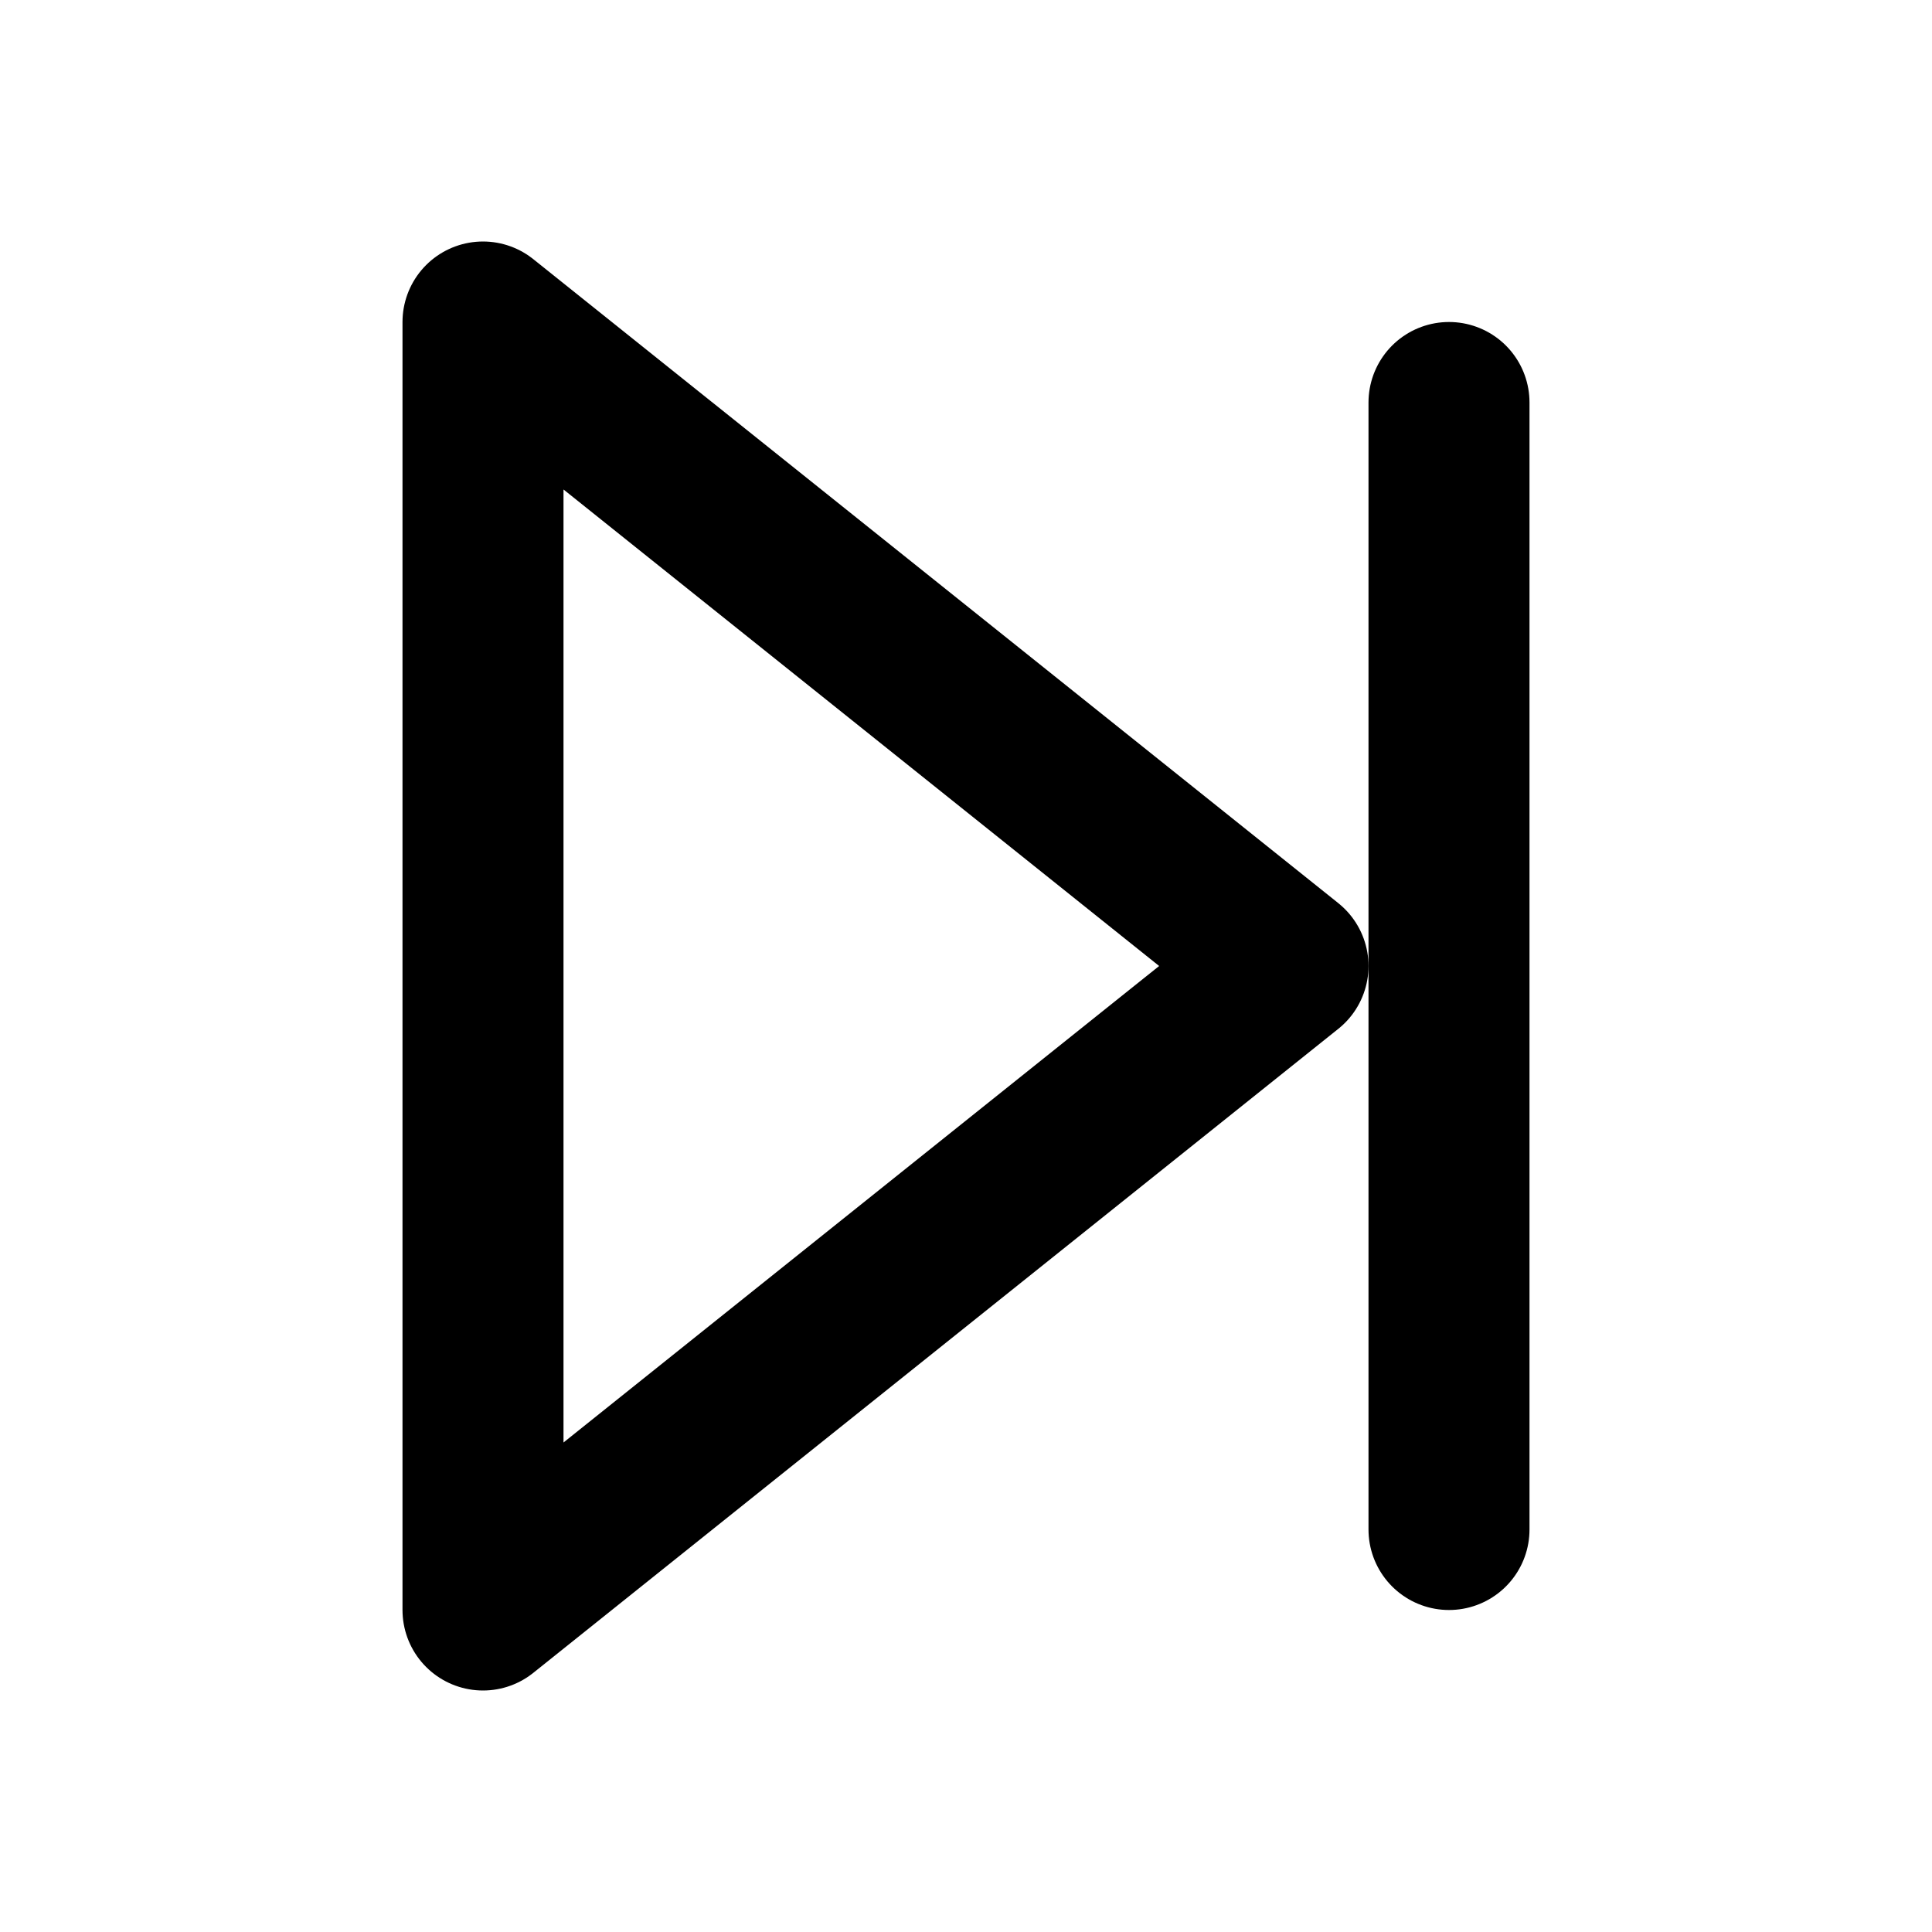
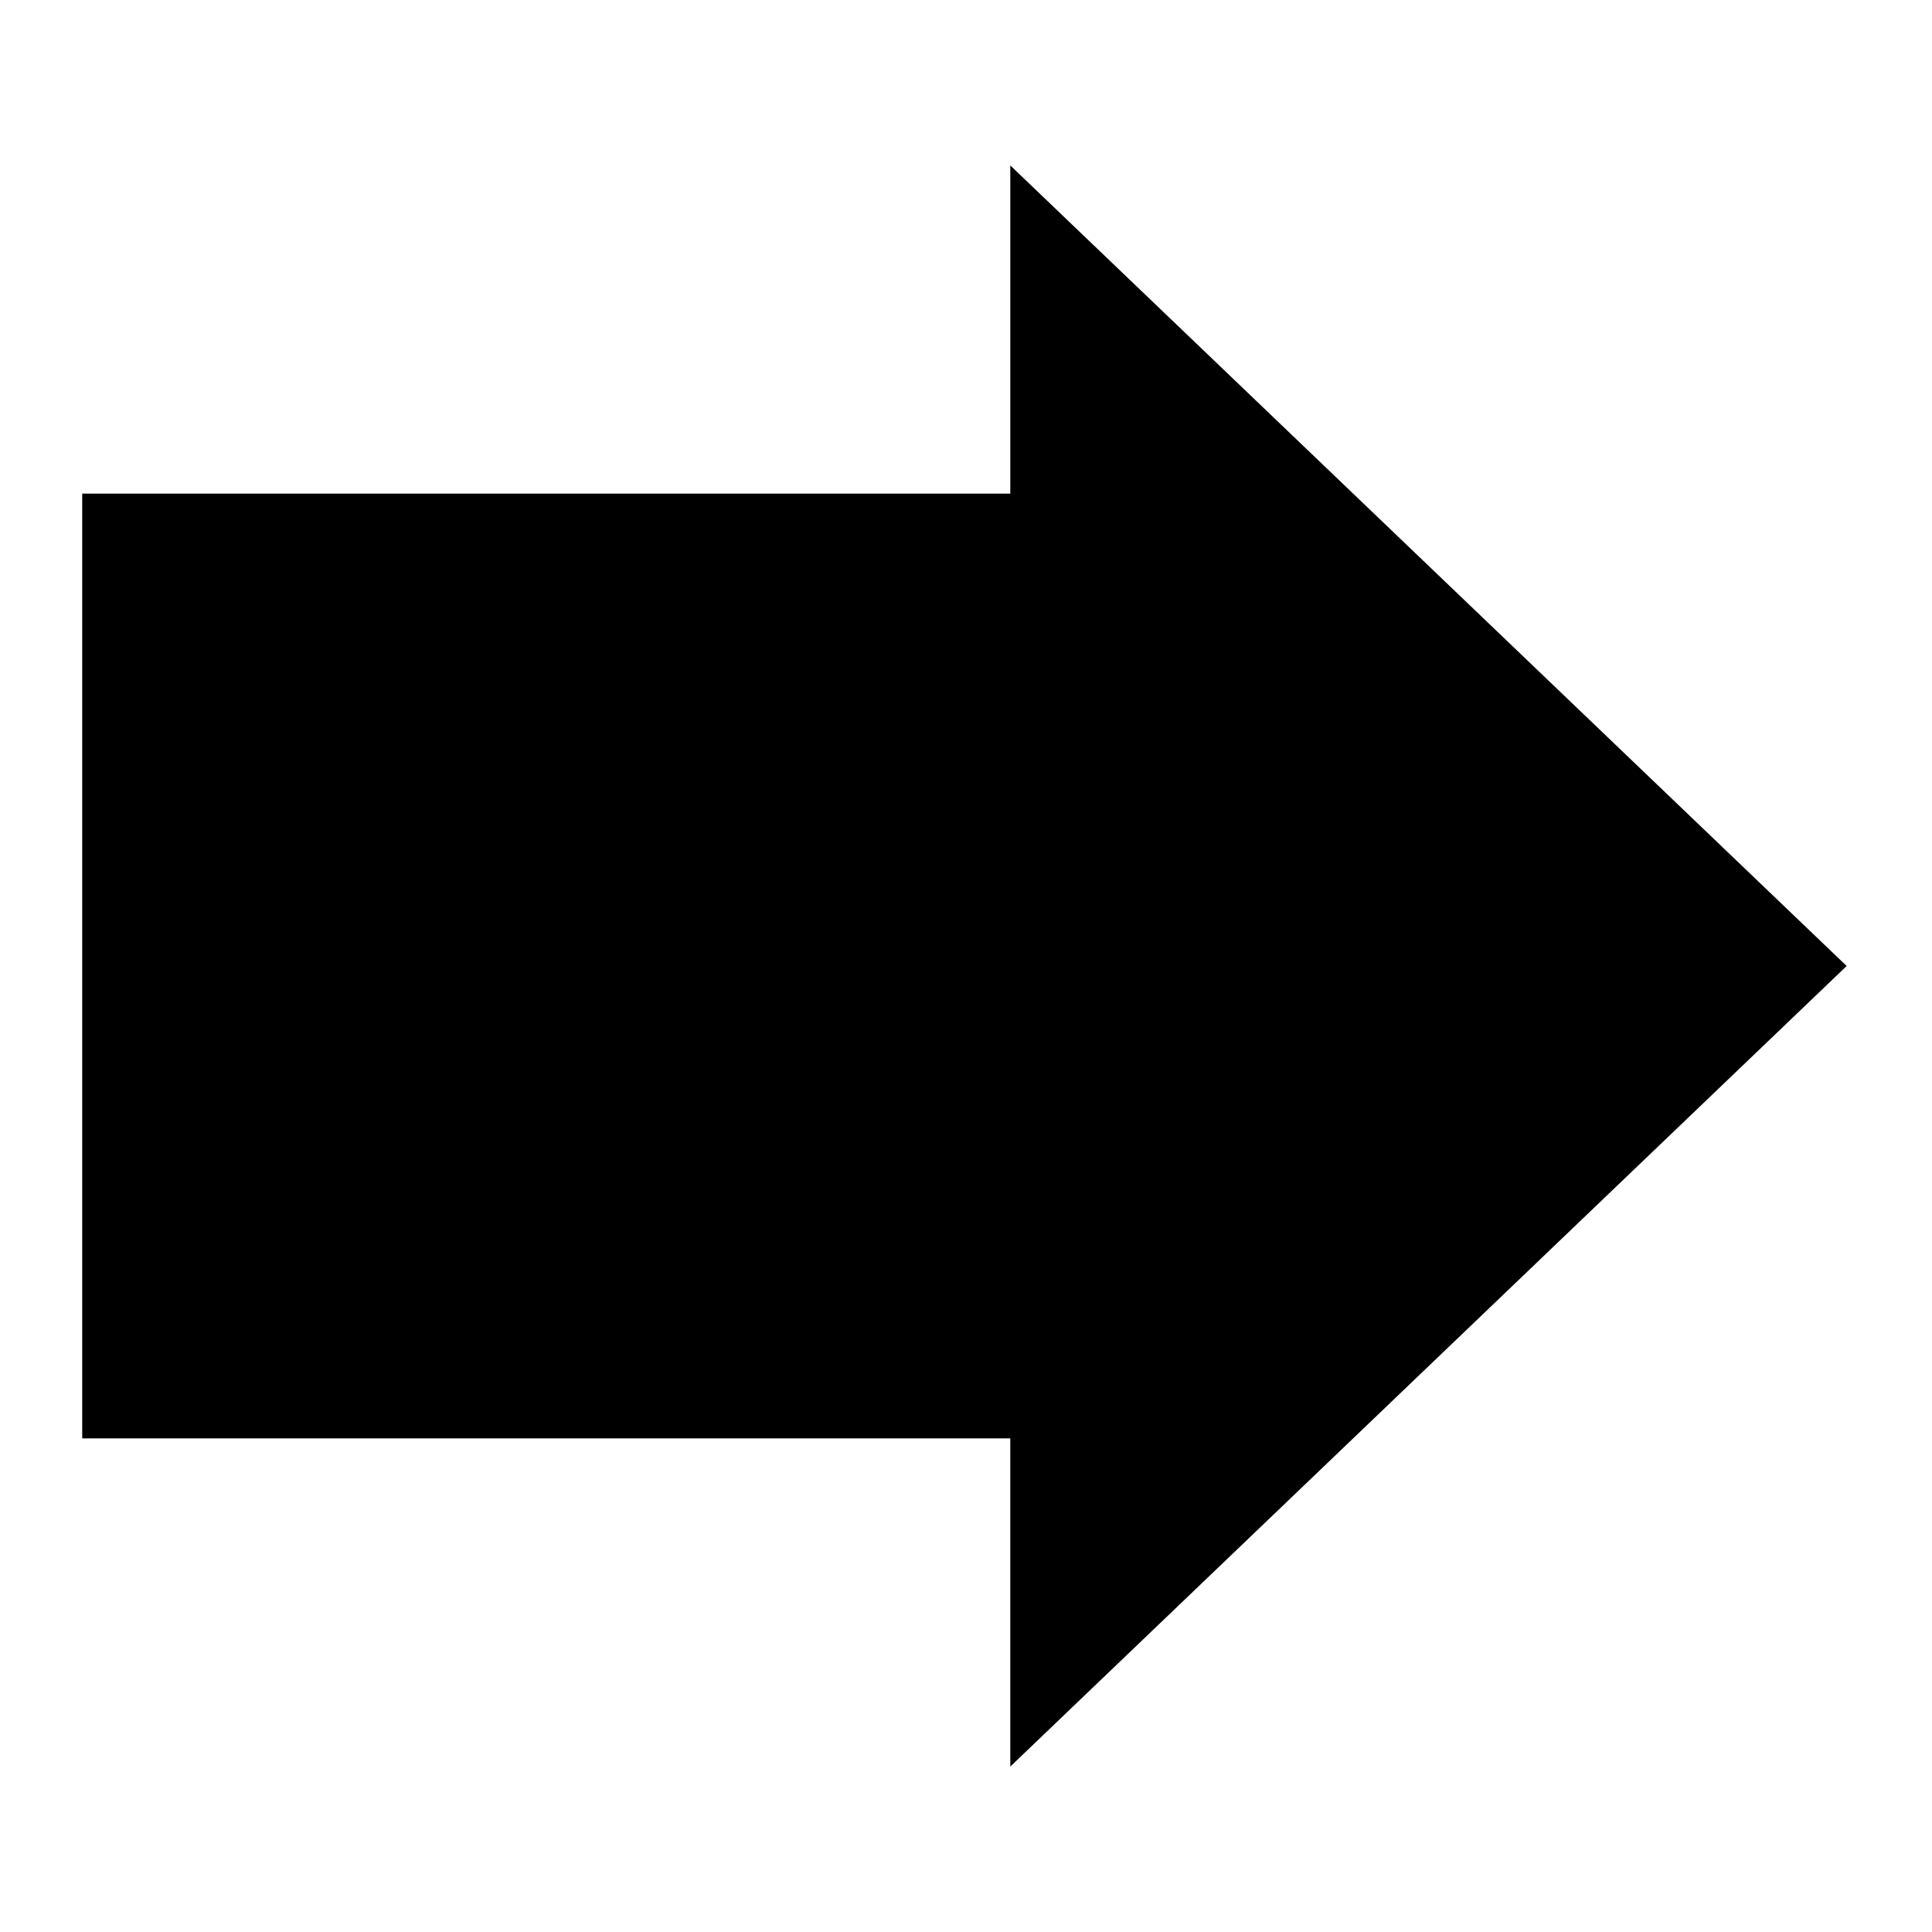
- <svg xmlns="http://www.w3.org/2000/svg" viewBox="0 0 24 24" fill="none" stroke="currentColor" stroke-width="2" stroke-linecap="round" stroke-linejoin="round" class="ui-icon">
-   <path d="M6 4l10 8-10 8z" />
-   <path d="M18 5v14" />
+ <svg xmlns="http://www.w3.org/2000/svg" viewBox="0 0 512 512" class="ui-icon ui-icon-game" aria-hidden="true">
+   <g transform="rotate(-90 256 256)">
+     <path fill="currentColor" d="M130.81 21.785v245.95H43.84L256 489.382l212.158-221.644H381.19V21.786H130.81z" />
+   </g>
</svg>
